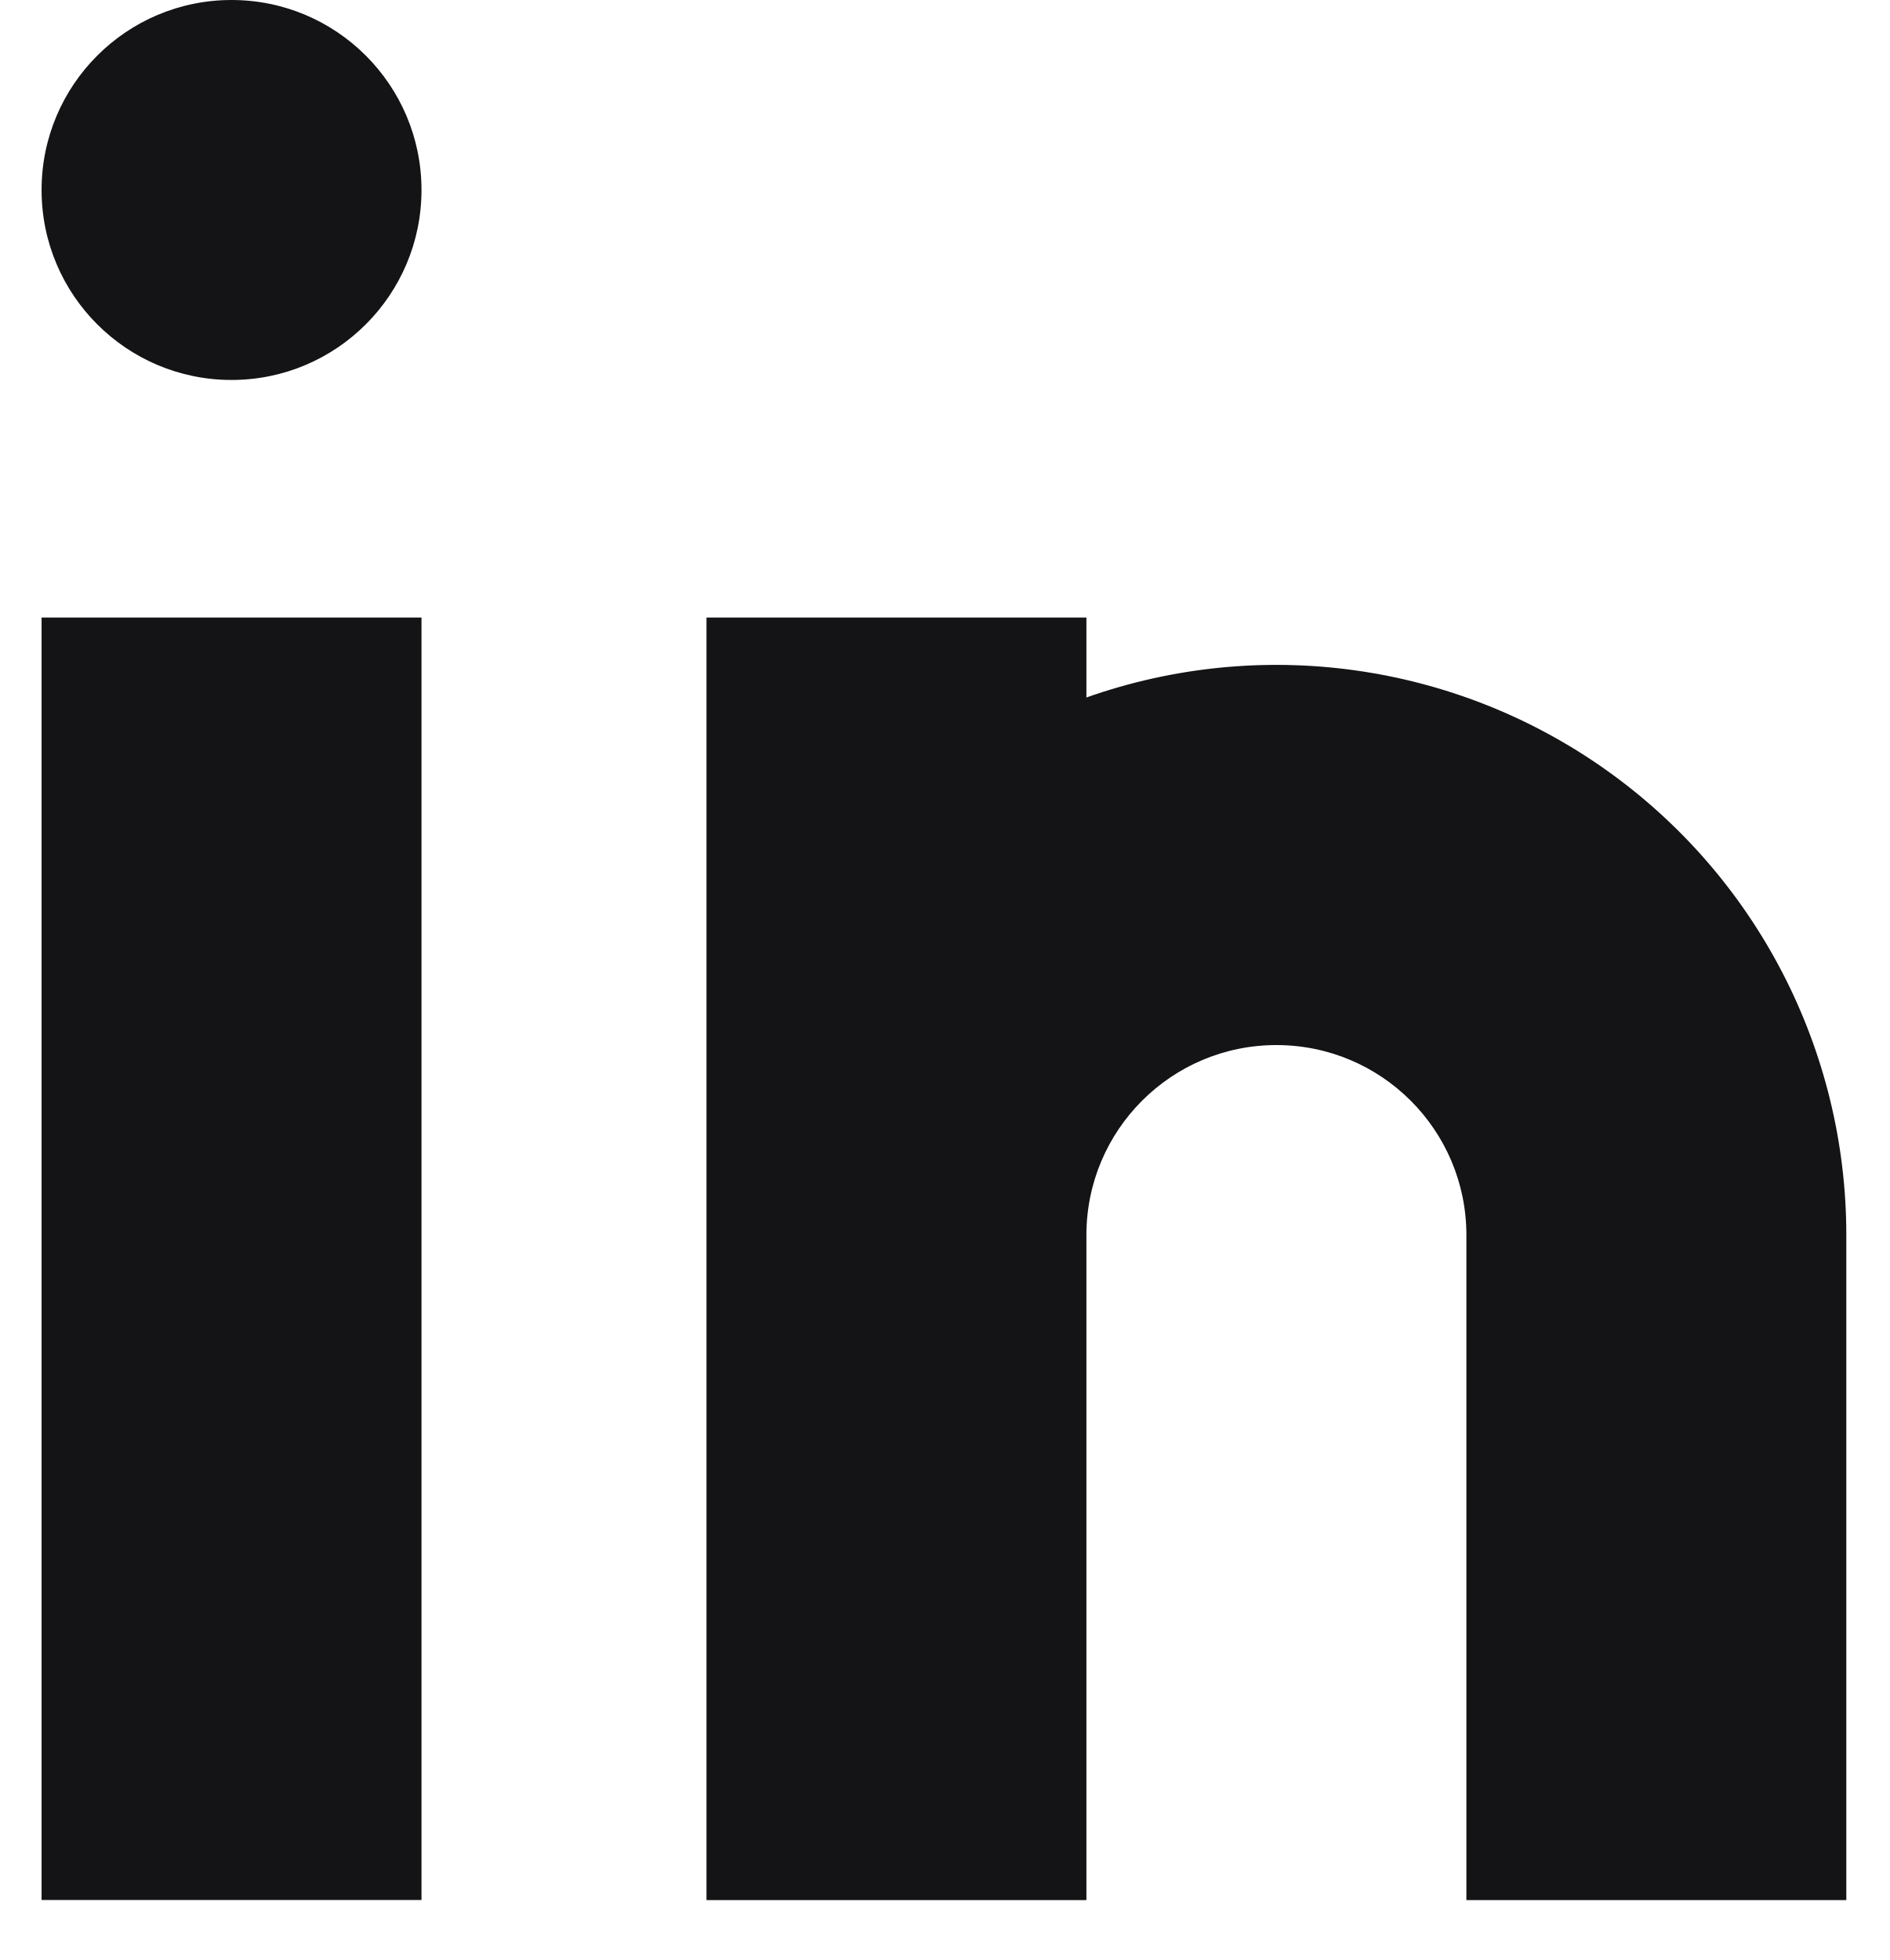
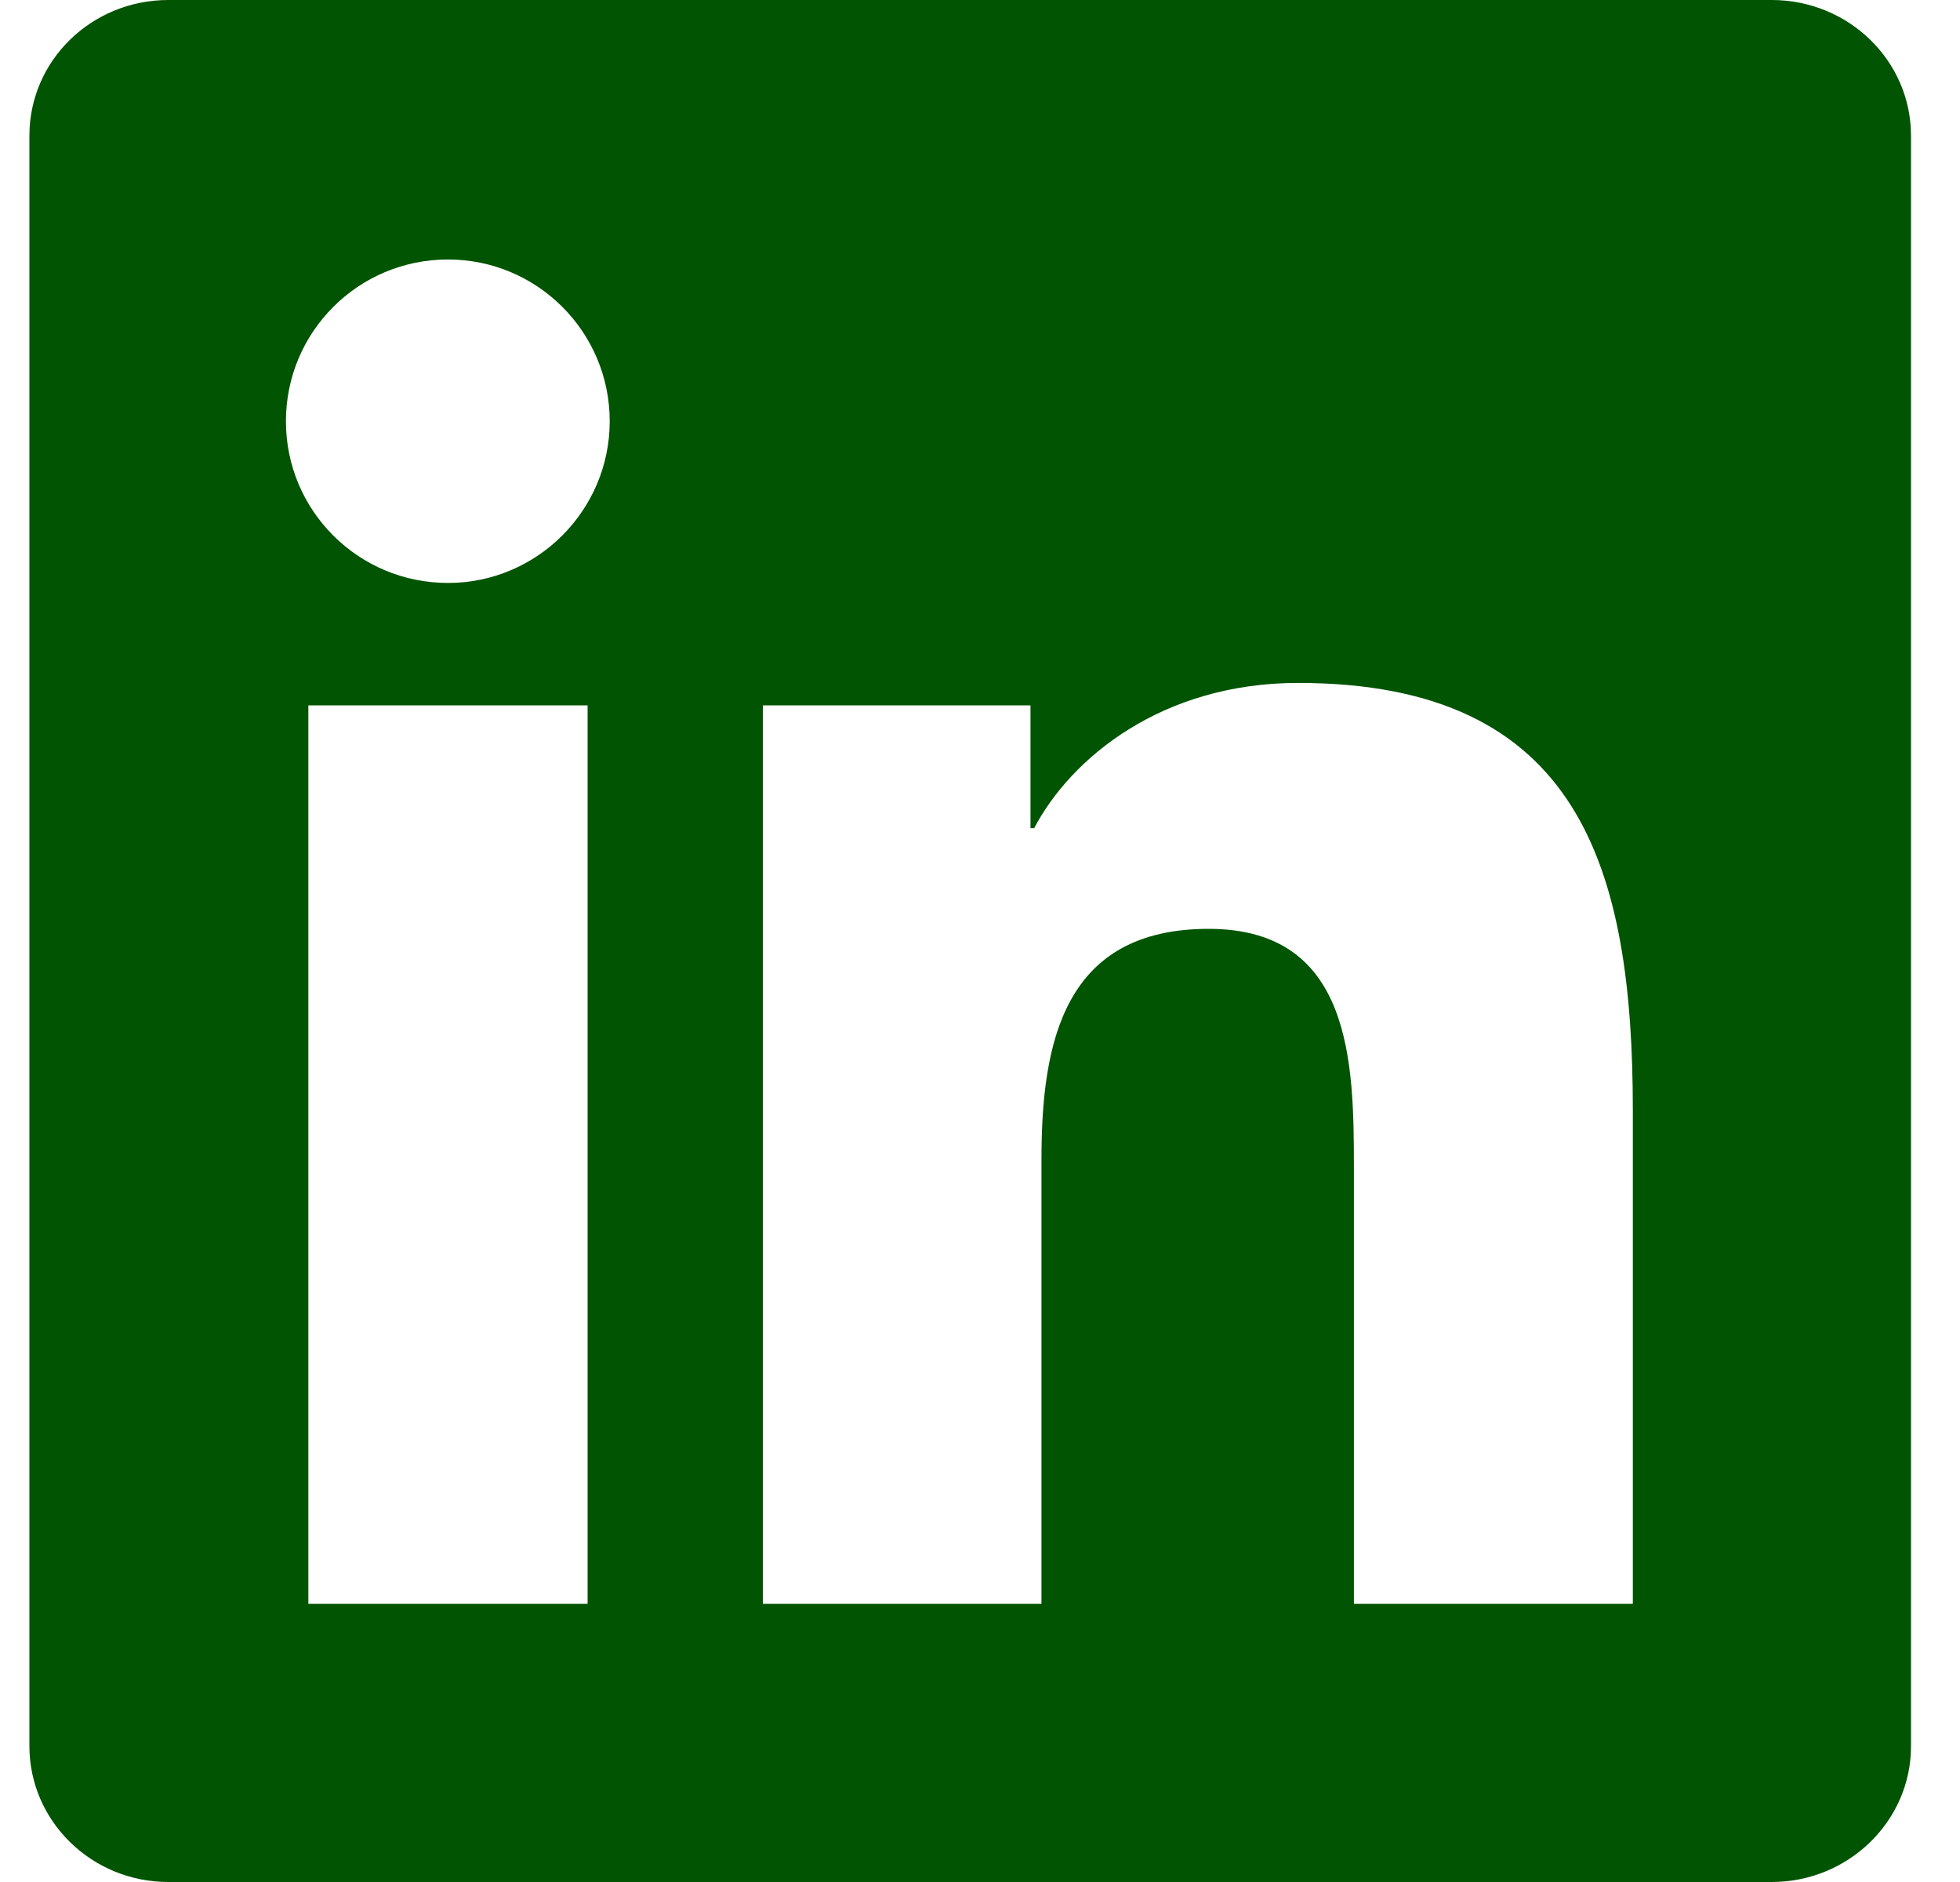
- <svg xmlns="http://www.w3.org/2000/svg" width="27" height="28" fill="none">
-   <path fill="#141416" d="M6.022 2.714a2.714 2.714 0 1 1-5.428 0 2.714 2.714 0 0 1 5.428 0M.594 8.822h5.428v18.321H.594zm9.5 0h5.428v1.142a8.143 8.143 0 0 1 10.857 7.68v9.5h-5.428v-9.5a2.714 2.714 0 1 0-5.429 0v9.5h-5.428V8.821" />
+ <svg xmlns="http://www.w3.org/2000/svg" width="25" height="24" viewBox="0 0 25 24" fill="none">
+   <path d="M22.598 0H2.147C1.167 0 0.375 0.773 0.375 1.73V22.266C0.375 23.222 1.167 24 2.147 24H22.598C23.578 24 24.375 23.222 24.375 22.27V1.73C24.375 0.773 23.578 0 22.598 0ZM7.495 20.452H3.933V8.995H7.495V20.452ZM5.714 7.434C4.57 7.434 3.647 6.511 3.647 5.372C3.647 4.233 4.57 3.309 5.714 3.309C6.853 3.309 7.777 4.233 7.777 5.372C7.777 6.506 6.853 7.434 5.714 7.434ZM20.827 20.452H17.269V14.883C17.269 13.556 17.245 11.845 15.417 11.845C13.566 11.845 13.284 13.294 13.284 14.789V20.452H9.731V8.995H13.144V10.561H13.191C13.664 9.661 14.827 8.709 16.556 8.709C20.161 8.709 20.827 11.081 20.827 14.166V20.452V20.452Z" fill="#015401" />
</svg>
